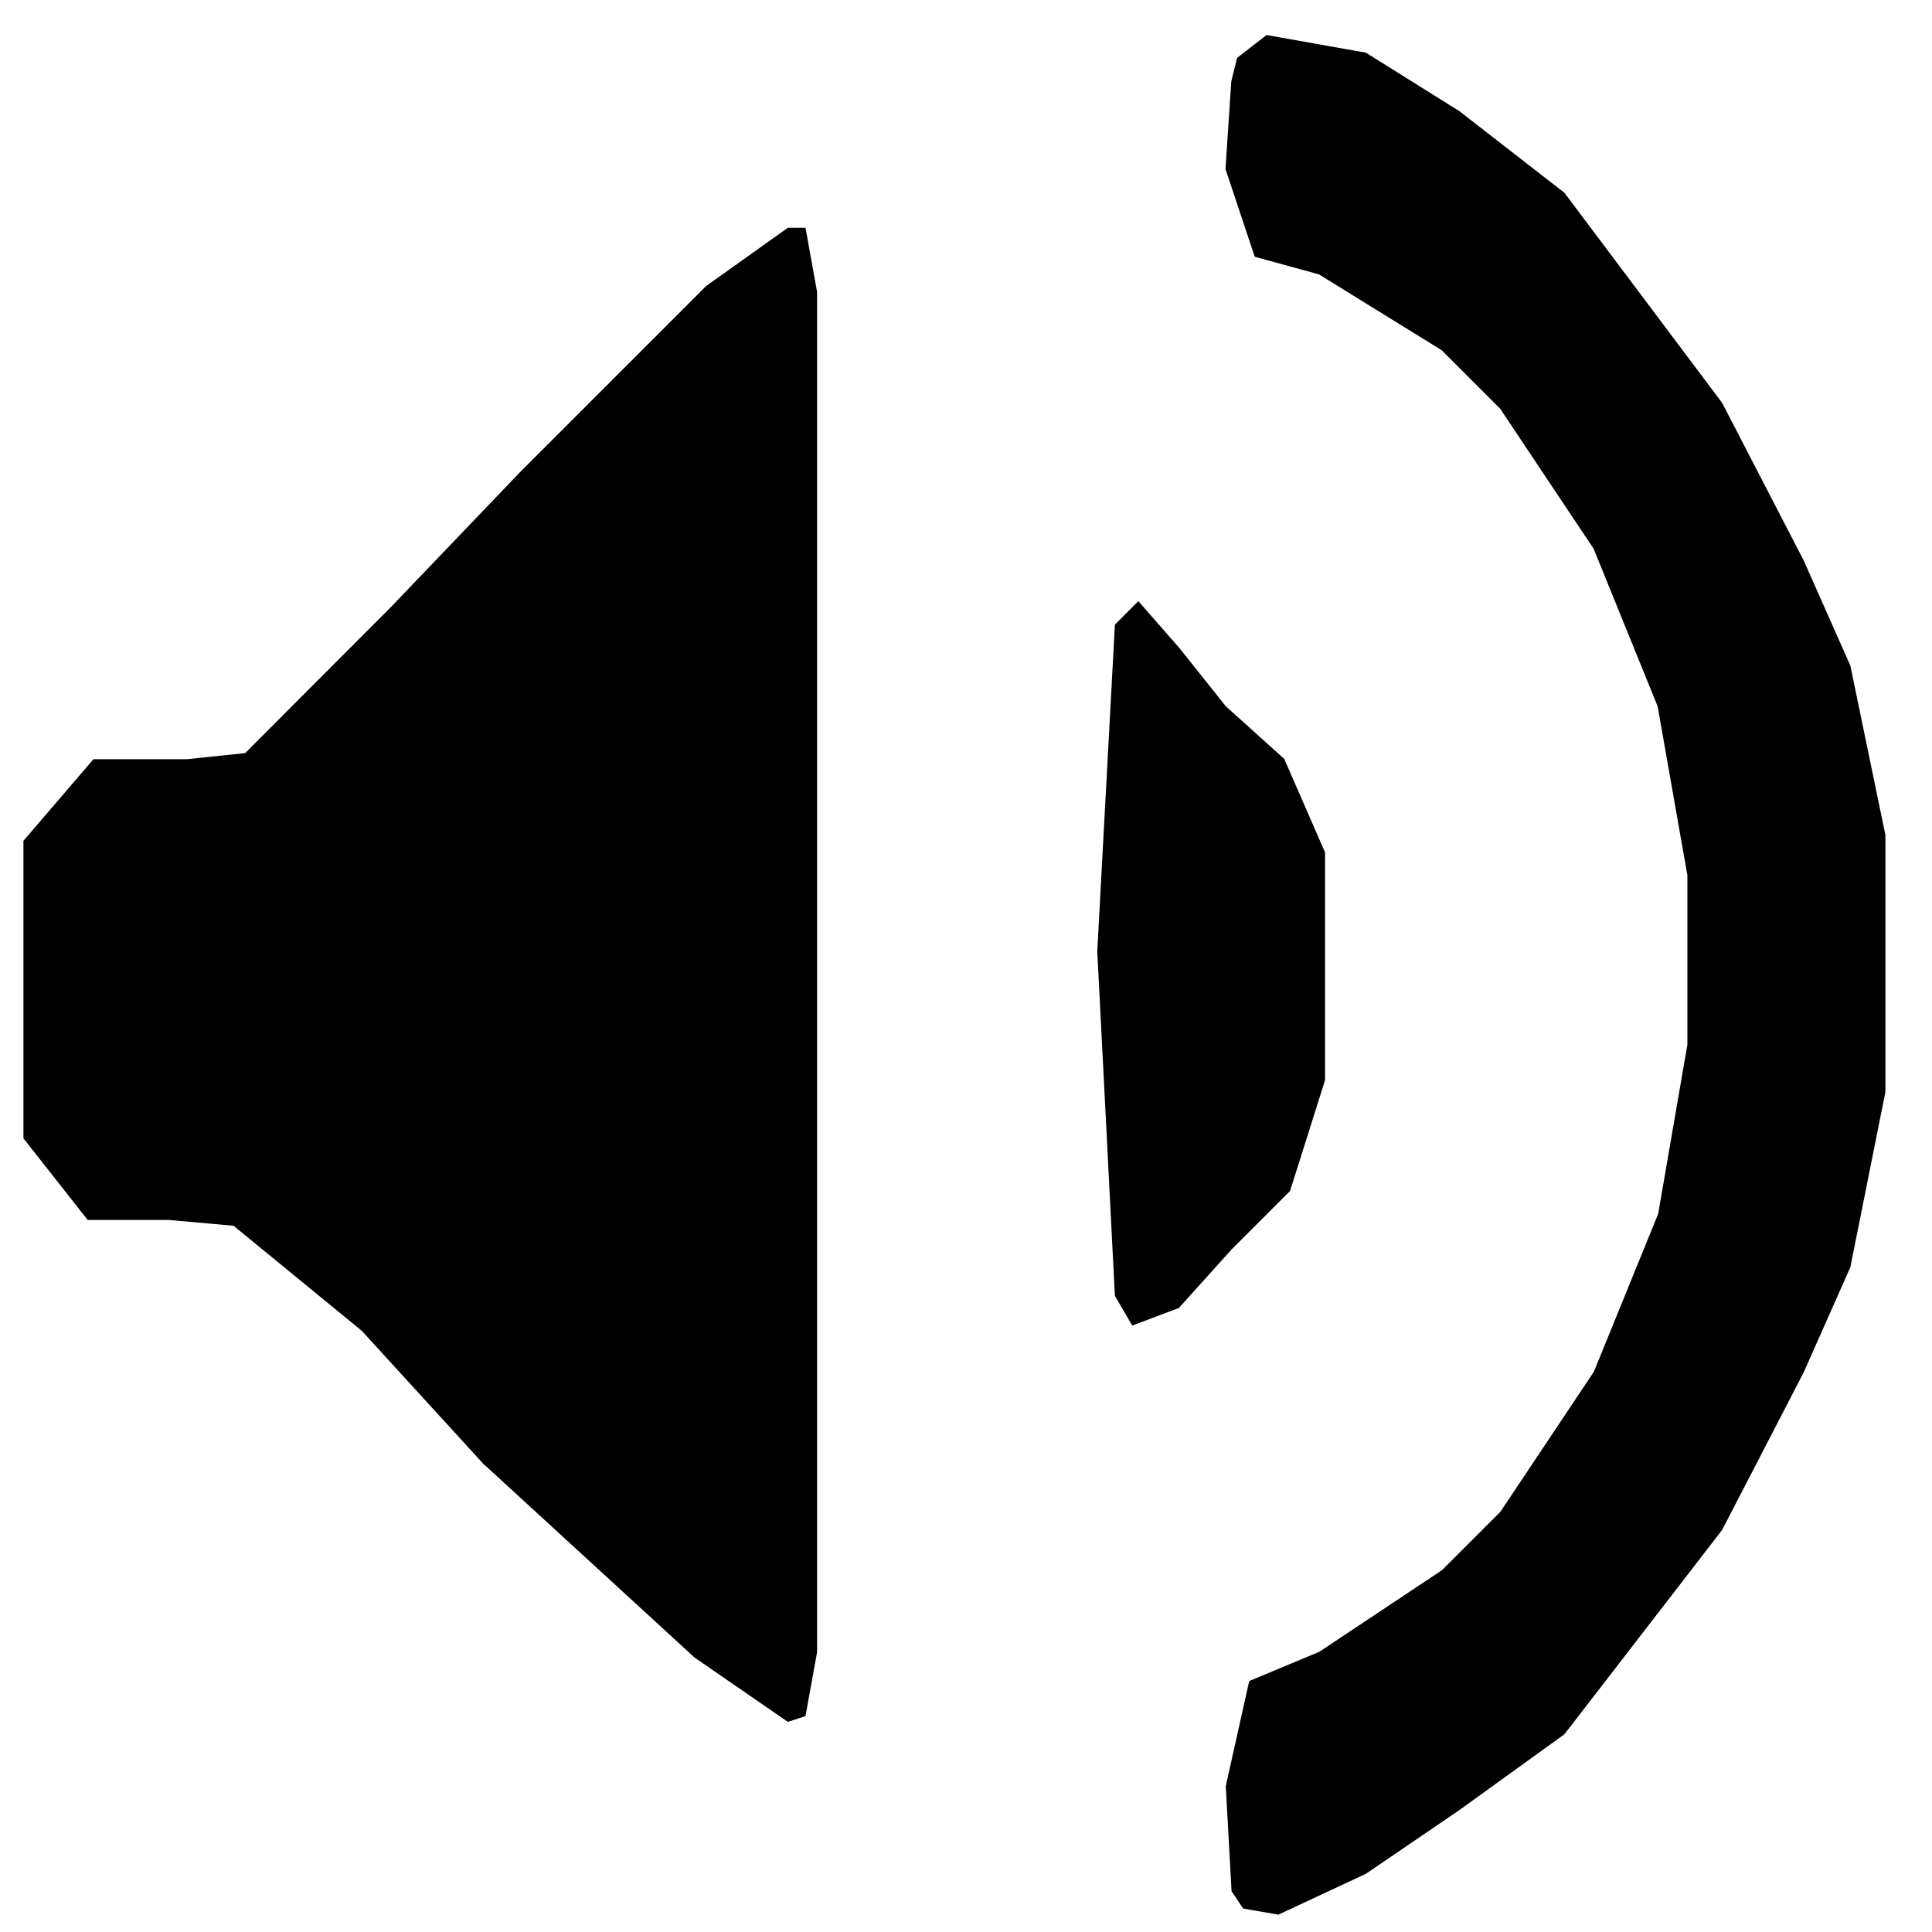
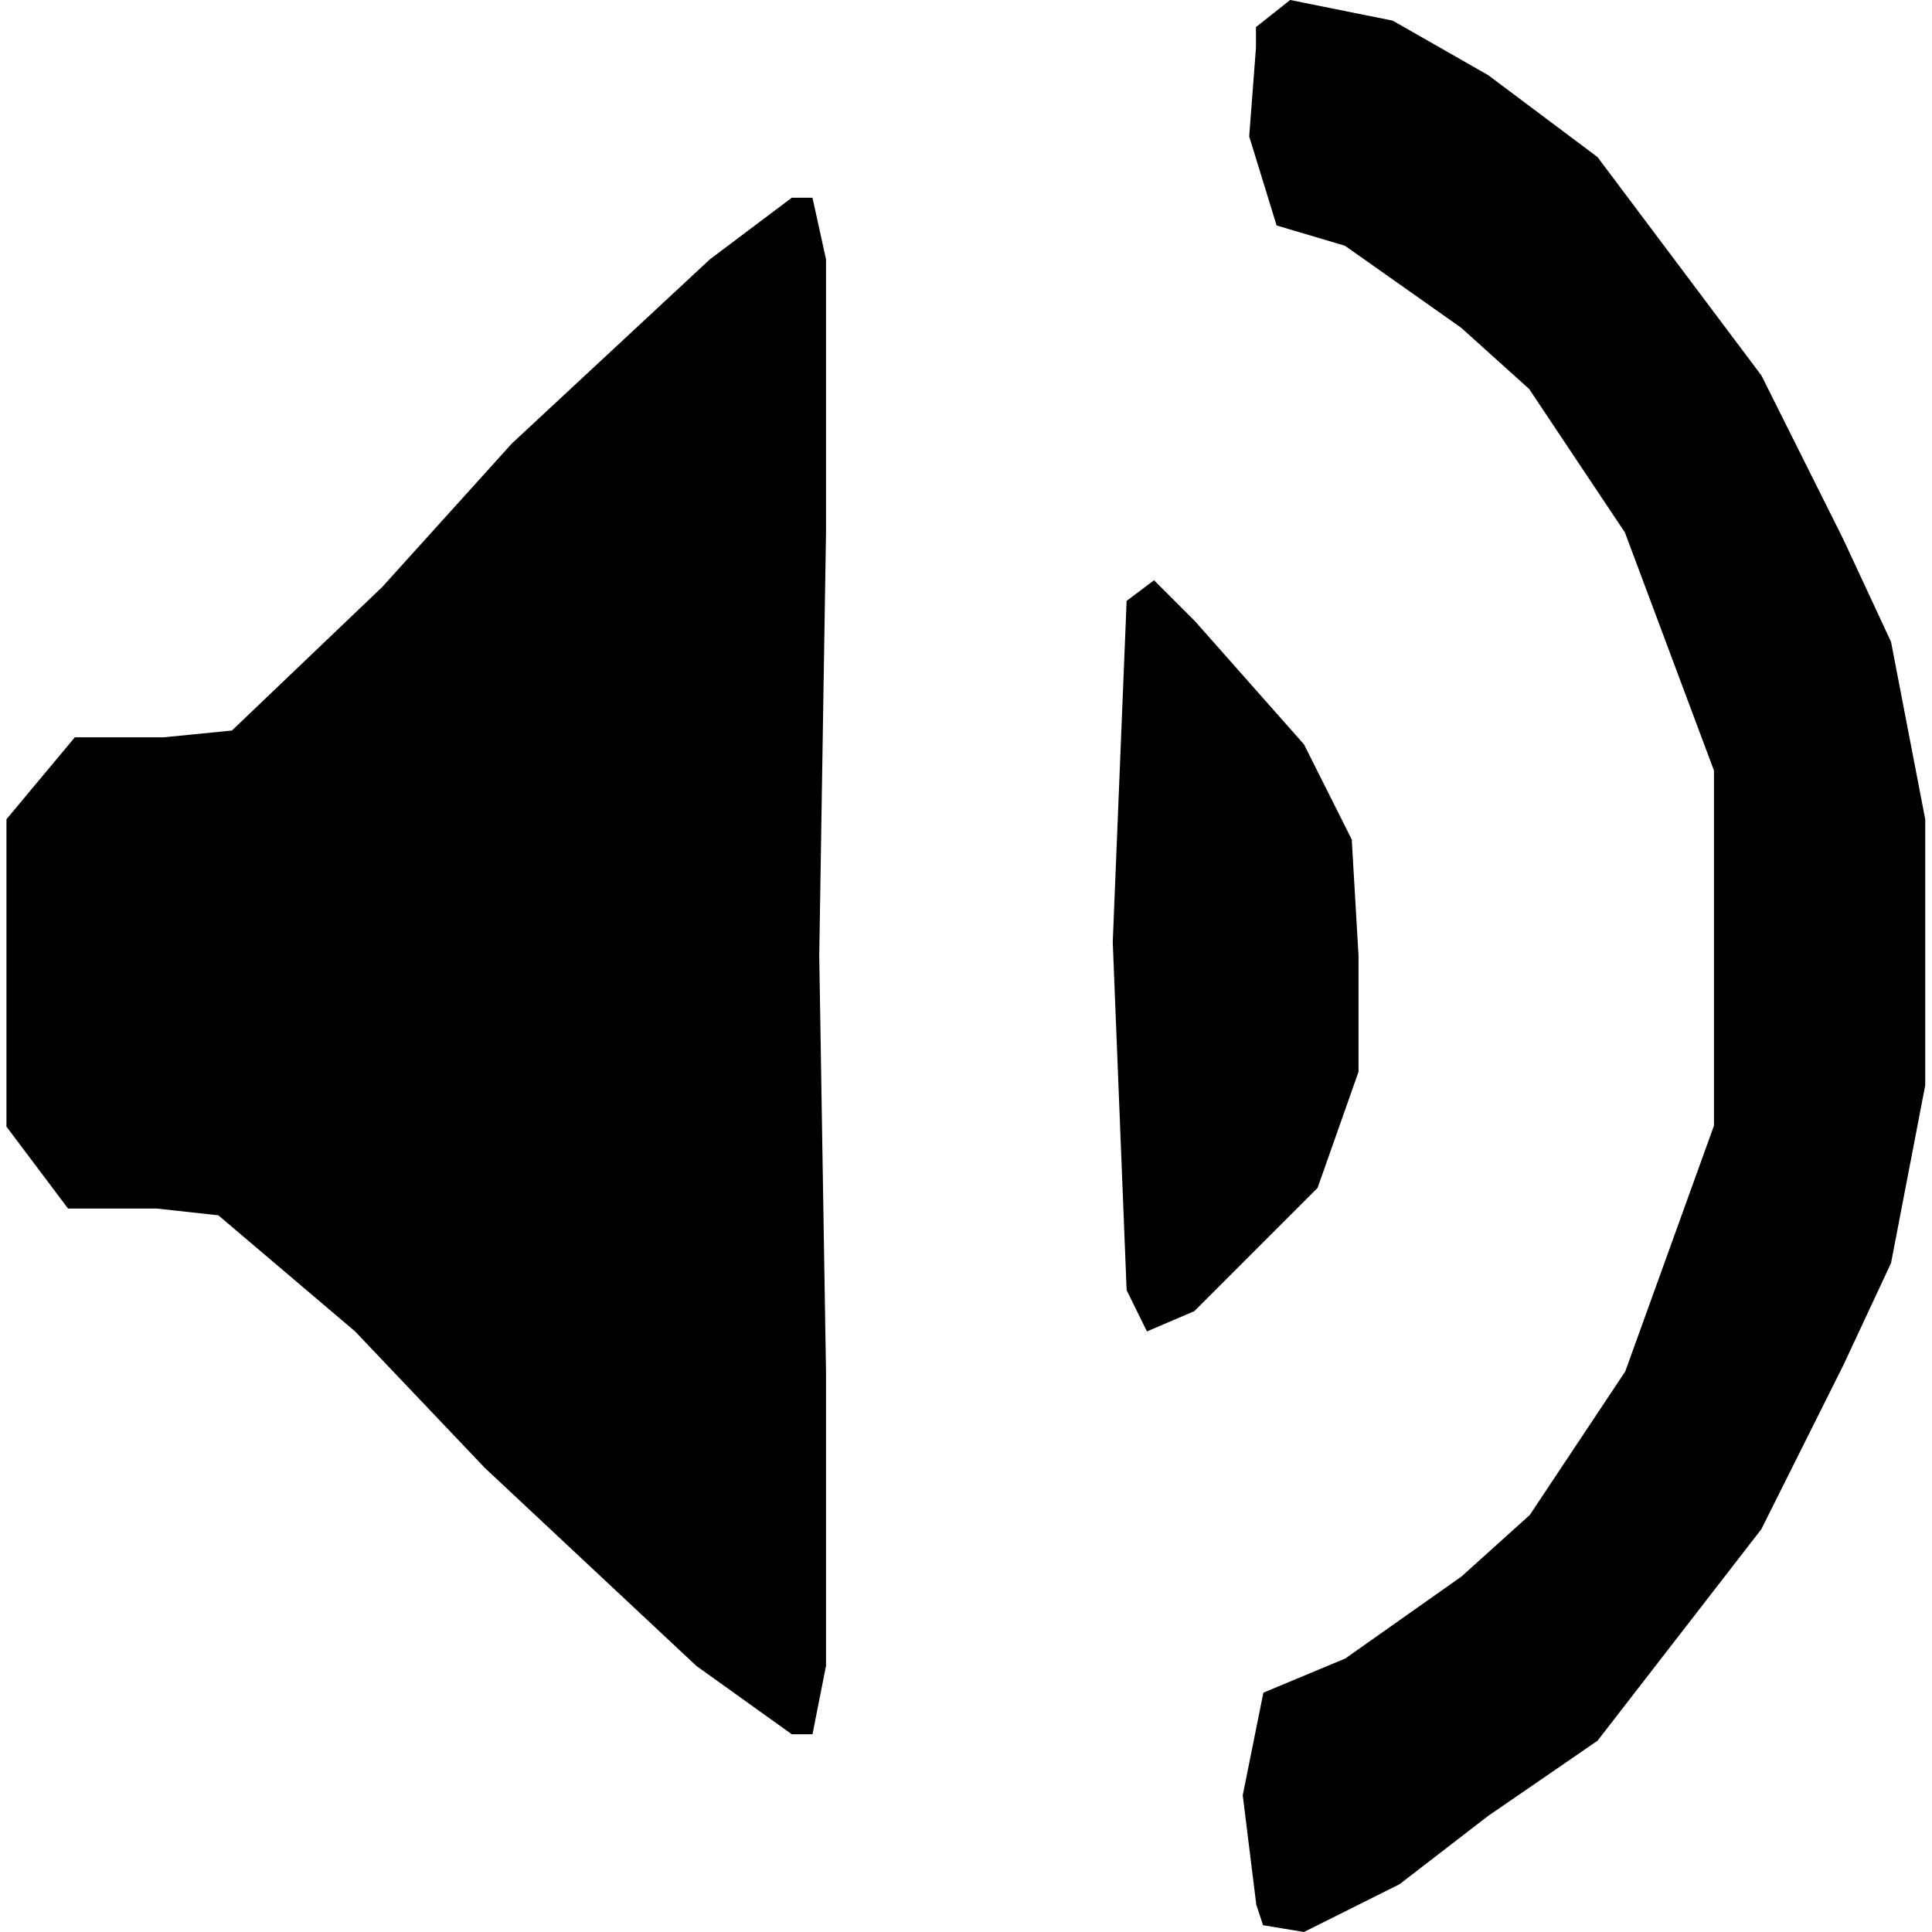
- <svg xmlns="http://www.w3.org/2000/svg" viewBox="0 0 7.006 7.006" id="svg2" height="7.006mm" width="7.006mm" version="1.0">
+ <svg xmlns="http://www.w3.org/2000/svg" viewBox="0 0 5.99 5.99" id="svg2" height="5.99mm" width="5.99mm" version="1.0">
  <defs id="defs4">
    <pattern y="0" x="0" height="6" width="6" patternUnits="userSpaceOnUse" id="WMFhbasepattern" />
  </defs>
-   <path id="path7" d="M 4.466,6.858 4.445,6.477 l 0.085,-0.381 0.254,-0.106 0.445,-0.296 0.212,-0.212 0.339,-0.508 0.233,-0.572 0.106,-0.614 0,-0.614 L 6.011,2.561 5.779,1.99 5.44,1.482 5.228,1.27 l -0.445,-0.275 -0.233,-0.064 -0.106,-0.318 0.021,-0.318 0.021,-0.085 L 4.593,0.127 4.953,0.191 l 0.339,0.212 0.381,0.296 0.572,0.762 0.296,0.572 0.169,0.381 0.127,0.614 0,0.445 0,0.487 -0.127,0.635 -0.169,0.381 -0.296,0.572 -0.572,0.741 -0.381,0.275 L 4.953,6.795 4.636,6.943 4.508,6.921 4.466,6.858 Z M 1.757,5.313 1.312,4.826 0.847,4.445 0.614,4.424 0.318,4.424 0.085,4.128 l 0,-0.55 0,-0.529 0.254,-0.296 0.339,0 L 0.889,2.731 1.418,2.201 1.884,1.714 2.561,1.037 2.857,0.826 l 0.064,0 0.042,0.233 0,0.953 0,1.46 0,1.503 0,1.016 L 2.921,6.223 2.857,6.244 2.519,6.011 l -0.762,-0.699 z M 4.043,4.699 3.979,3.45 4.043,2.265 4.128,2.18 4.276,2.349 4.445,2.561 l 0.212,0.191 0.148,0.339 0,0.381 0,0.445 -0.127,0.402 -0.212,0.212 -0.191,0.212 -0.169,0.064 L 4.043,4.699 Z" style="fill:#000000;fill-opacity:1;fill-rule:nonzero;stroke:none" />
+   <path id="path7" d="m 3.895,5.905 -0.042,-0.339 0.064,-0.318 0.254,-0.106 0.36,-0.254 0.212,-0.191 0.296,-0.445 0.275,-0.762 0,-1.101 L 5.038,1.651 4.741,1.206 4.53,1.016 4.17,0.762 3.958,0.699 3.873,0.423 l 0.021,-0.275 0,-0.064 L 4,0 4.318,0.064 l 0.296,0.169 0.339,0.254 0.508,0.677 0.254,0.508 0.148,0.318 L 5.969,2.54 l 0,0.423 0,0.402 L 5.863,3.916 5.715,4.233 5.461,4.741 4.953,5.397 4.614,5.63 4.339,5.842 4.043,5.99 3.916,5.969 3.895,5.905 Z M 1.503,4.551 1.101,4.128 0.677,3.768 l -0.191,-0.021 -0.275,0 -0.191,-0.254 0,-0.487 0,-0.466 0.212,-0.254 0.275,0 0.212,-0.021 0.466,-0.445 0.402,-0.445 0.614,-0.571 0.254,-0.191 0.064,0 0.042,0.191 0,0.847 L 2.54,2.963 2.561,4.255 l 0,0.91 -0.042,0.212 -0.064,0 L 2.159,5.165 1.503,4.551 Z M 3.493,4 3.45,2.921 3.493,1.863 l 0.085,-0.064 0.127,0.127 0.169,0.191 0.169,0.191 L 4.191,2.603 l 0.021,0.36 0,0.36 -0.127,0.36 -0.191,0.191 -0.191,0.191 L 3.556,4.128 3.493,4 Z" style="fill:#000000;fill-opacity:1;fill-rule:nonzero;stroke:none" />
</svg>
